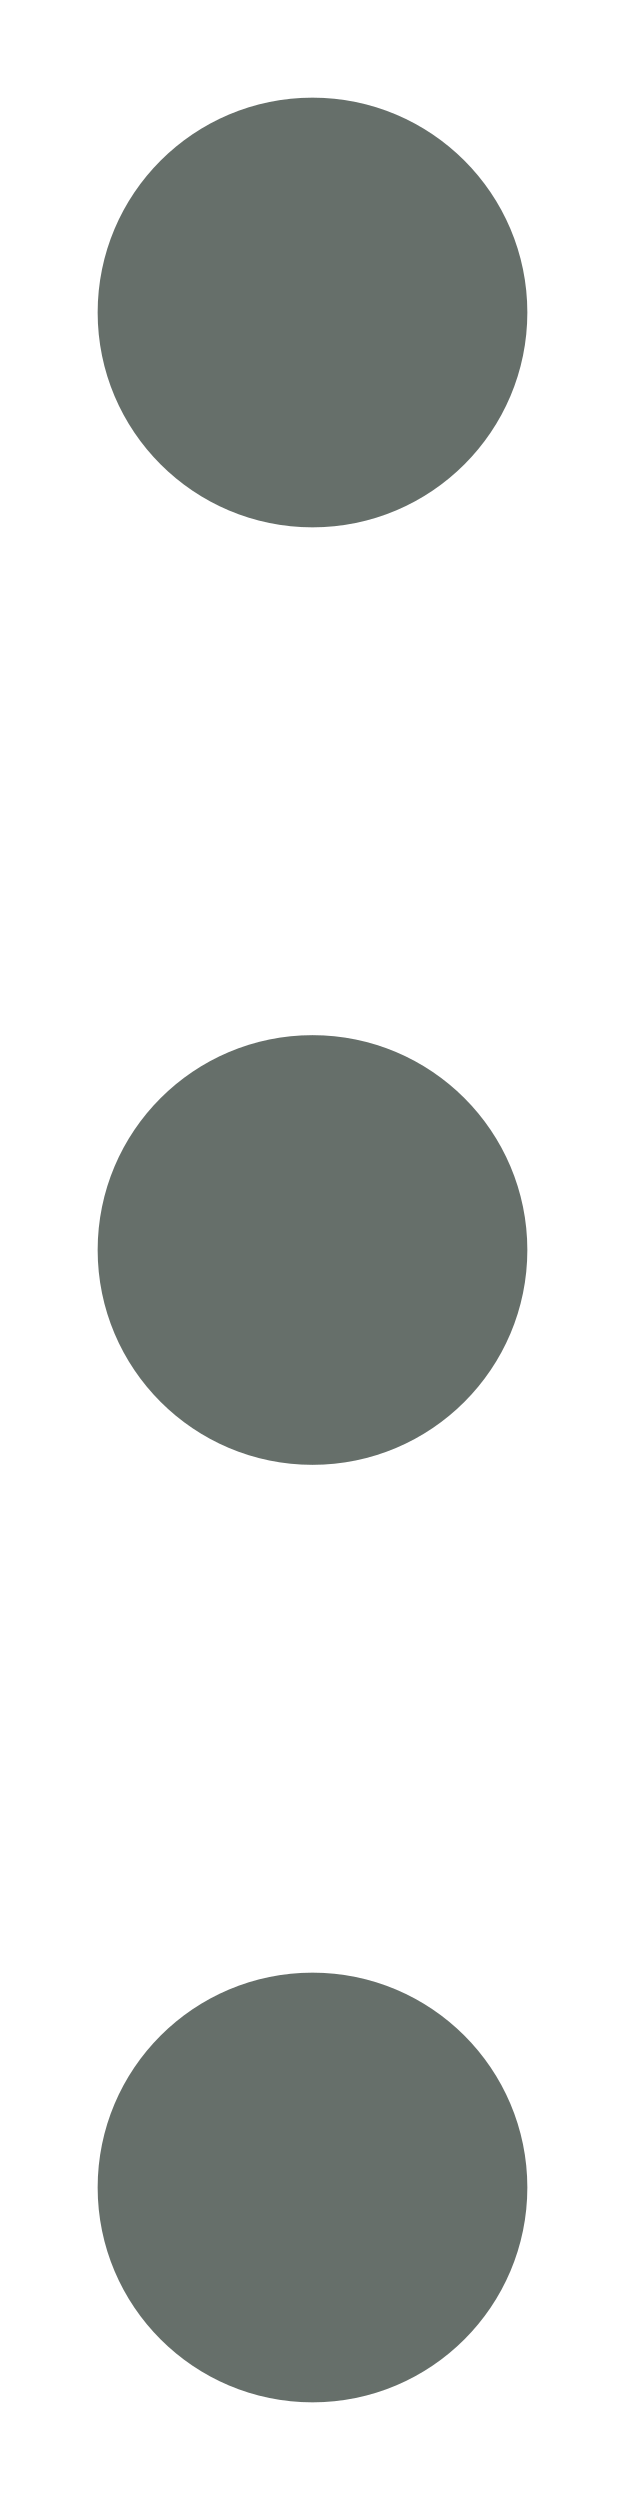
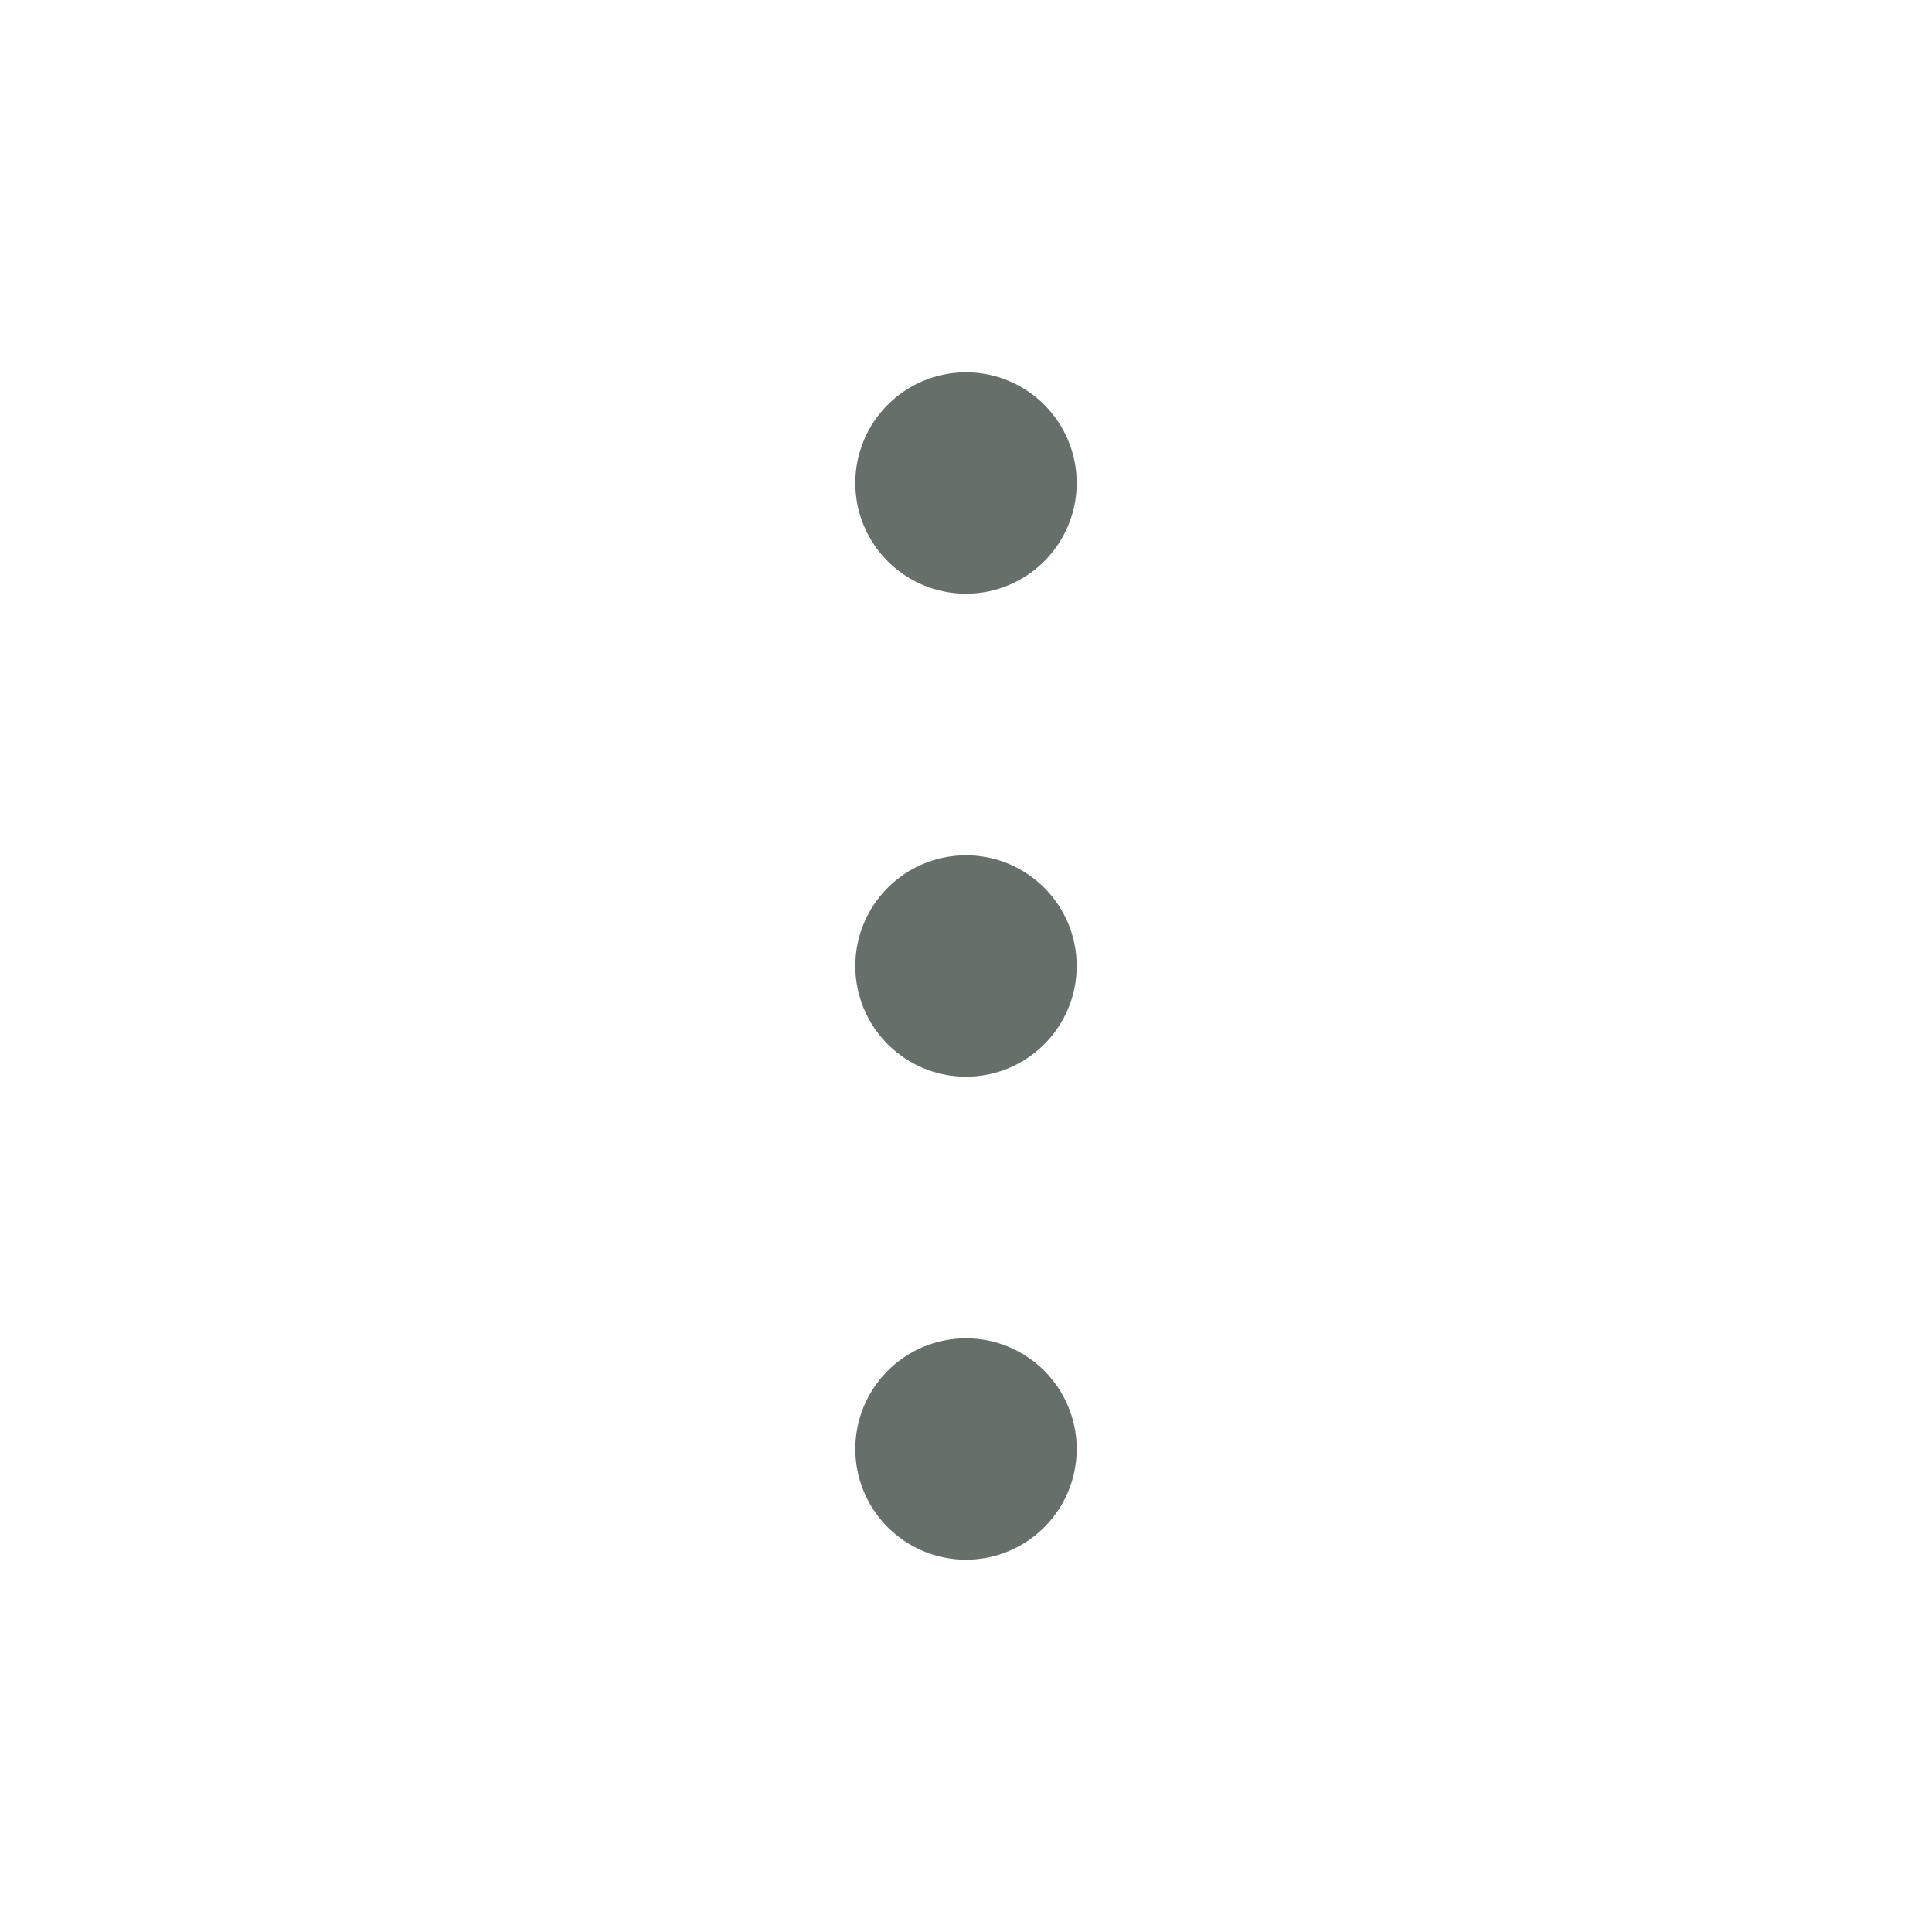
- <svg xmlns="http://www.w3.org/2000/svg" viewBox="0 0 4 16" fill="none">
-   <path d="M2 15.125C2.621 15.125 3.125 14.621 3.125 14C3.125 13.379 2.621 12.875 2 12.875C1.379 12.875 0.875 13.379 0.875 14C0.875 14.621 1.379 15.125 2 15.125Z" fill="#666F6A" />
-   <path d="M2 9.125C2.621 9.125 3.125 8.621 3.125 8C3.125 7.379 2.621 6.875 2 6.875C1.379 6.875 0.875 7.379 0.875 8C0.875 8.621 1.379 9.125 2 9.125Z" fill="#666F6A" />
-   <path d="M2 3.125C2.621 3.125 3.125 2.621 3.125 2C3.125 1.379 2.621 0.875 2 0.875C1.379 0.875 0.875 1.379 0.875 2C0.875 2.621 1.379 3.125 2 3.125Z" fill="#666F6A" />
-   <path d="M2 15.125C2.621 15.125 3.125 14.621 3.125 14C3.125 13.379 2.621 12.875 2 12.875C1.379 12.875 0.875 13.379 0.875 14C0.875 14.621 1.379 15.125 2 15.125Z" stroke="#666F6A" stroke-width="0.5" />
-   <path d="M2 9.125C2.621 9.125 3.125 8.621 3.125 8C3.125 7.379 2.621 6.875 2 6.875C1.379 6.875 0.875 7.379 0.875 8C0.875 8.621 1.379 9.125 2 9.125Z" stroke="#666F6A" stroke-width="0.5" />
-   <path d="M2 3.125C2.621 3.125 3.125 2.621 3.125 2C3.125 1.379 2.621 0.875 2 0.875C1.379 0.875 0.875 1.379 0.875 2C0.875 2.621 1.379 3.125 2 3.125Z" stroke="#666F6A" stroke-width="0.5" />
+ <svg xmlns="http://www.w3.org/2000/svg" viewBox="0 0 24 24" fill="none">
+   <path d="M12 19.125C12.621 19.125 13.125 18.621 13.125 18C13.125 17.379 12.621 16.875 12 16.875C11.379 16.875 10.875 17.379 10.875 18C10.875 18.621 11.379 19.125 12 19.125Z" fill="#666F6A" />
+   <path d="M12 13.125C12.621 13.125 13.125 12.621 13.125 12C13.125 11.379 12.621 10.875 12 10.875C11.379 10.875 10.875 11.379 10.875 12C10.875 12.621 11.379 13.125 12 13.125Z" fill="#666F6A" />
+   <path d="M12 7.125C12.621 7.125 13.125 6.621 13.125 6C13.125 5.379 12.621 4.875 12 4.875C11.379 4.875 10.875 5.379 10.875 6C10.875 6.621 11.379 7.125 12 7.125Z" fill="#666F6A" />
+   <path d="M12 19.125C12.621 19.125 13.125 18.621 13.125 18C13.125 17.379 12.621 16.875 12 16.875C11.379 16.875 10.875 17.379 10.875 18C10.875 18.621 11.379 19.125 12 19.125Z" stroke="#666F6A" stroke-width="0.5" />
+   <path d="M12 13.125C12.621 13.125 13.125 12.621 13.125 12C13.125 11.379 12.621 10.875 12 10.875C11.379 10.875 10.875 11.379 10.875 12C10.875 12.621 11.379 13.125 12 13.125Z" stroke="#666F6A" stroke-width="0.5" />
+   <path d="M12 7.125C12.621 7.125 13.125 6.621 13.125 6C13.125 5.379 12.621 4.875 12 4.875C11.379 4.875 10.875 5.379 10.875 6C10.875 6.621 11.379 7.125 12 7.125Z" stroke="#666F6A" stroke-width="0.5" />
</svg>
